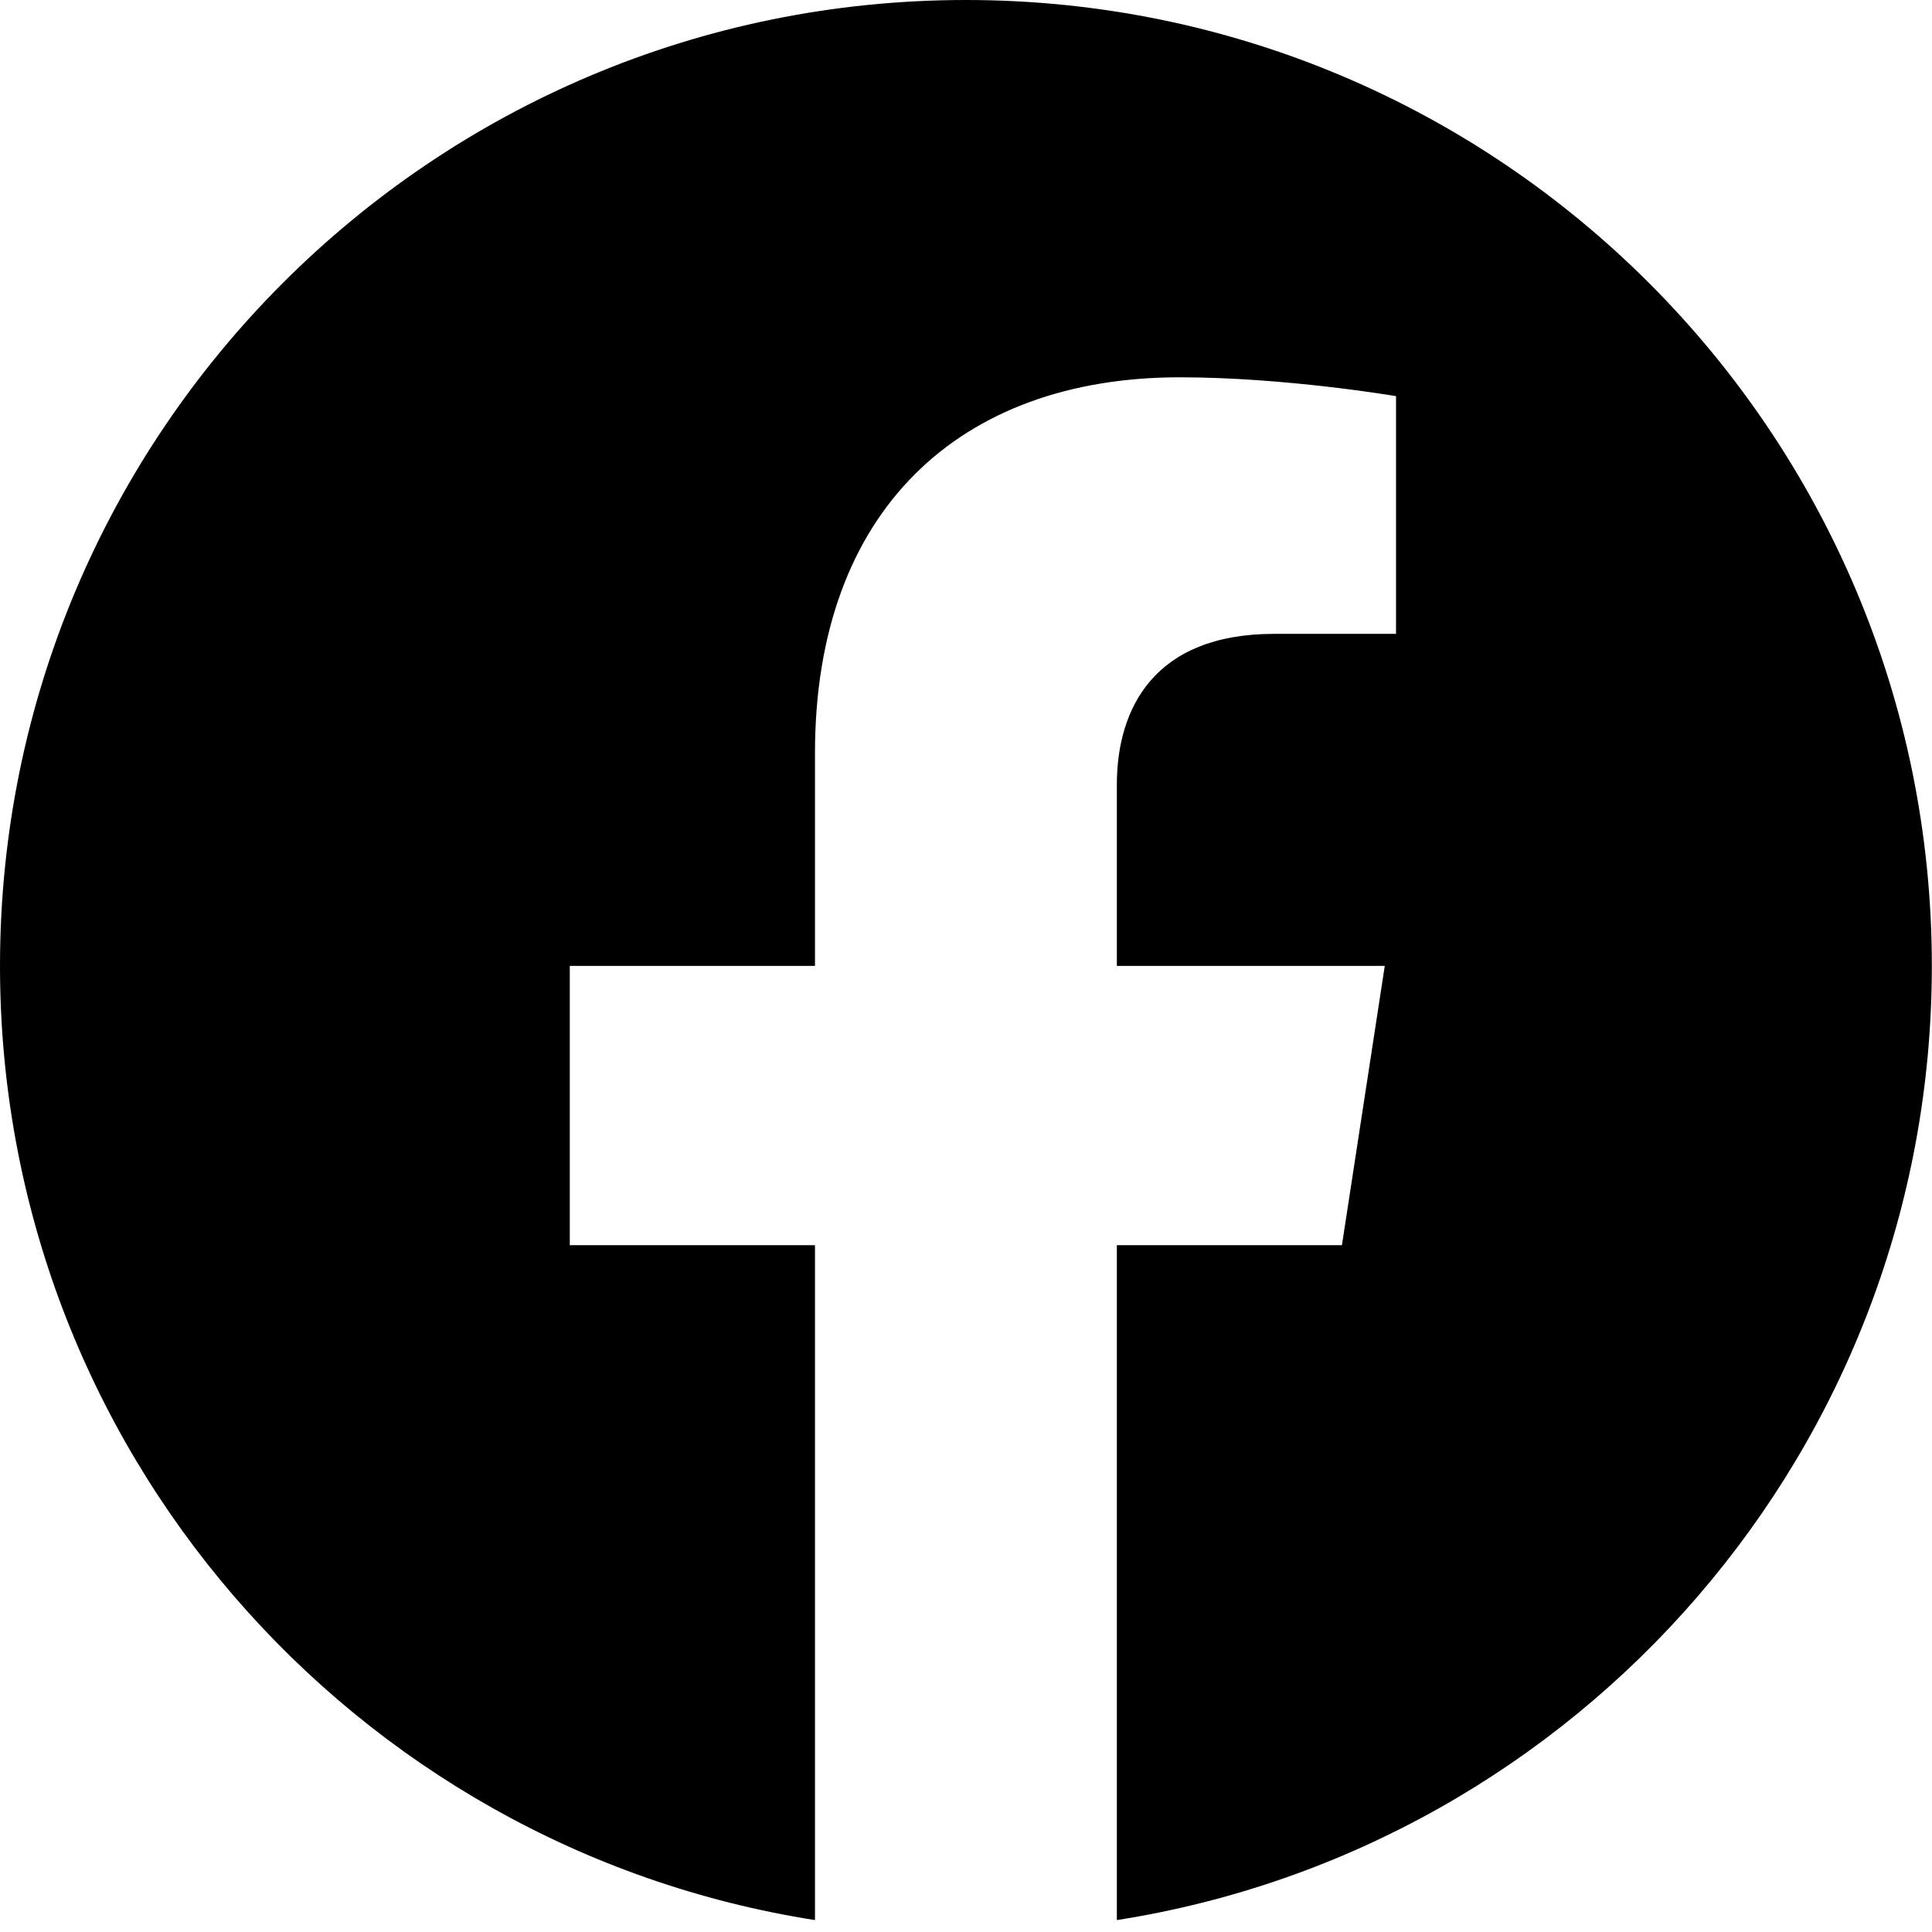
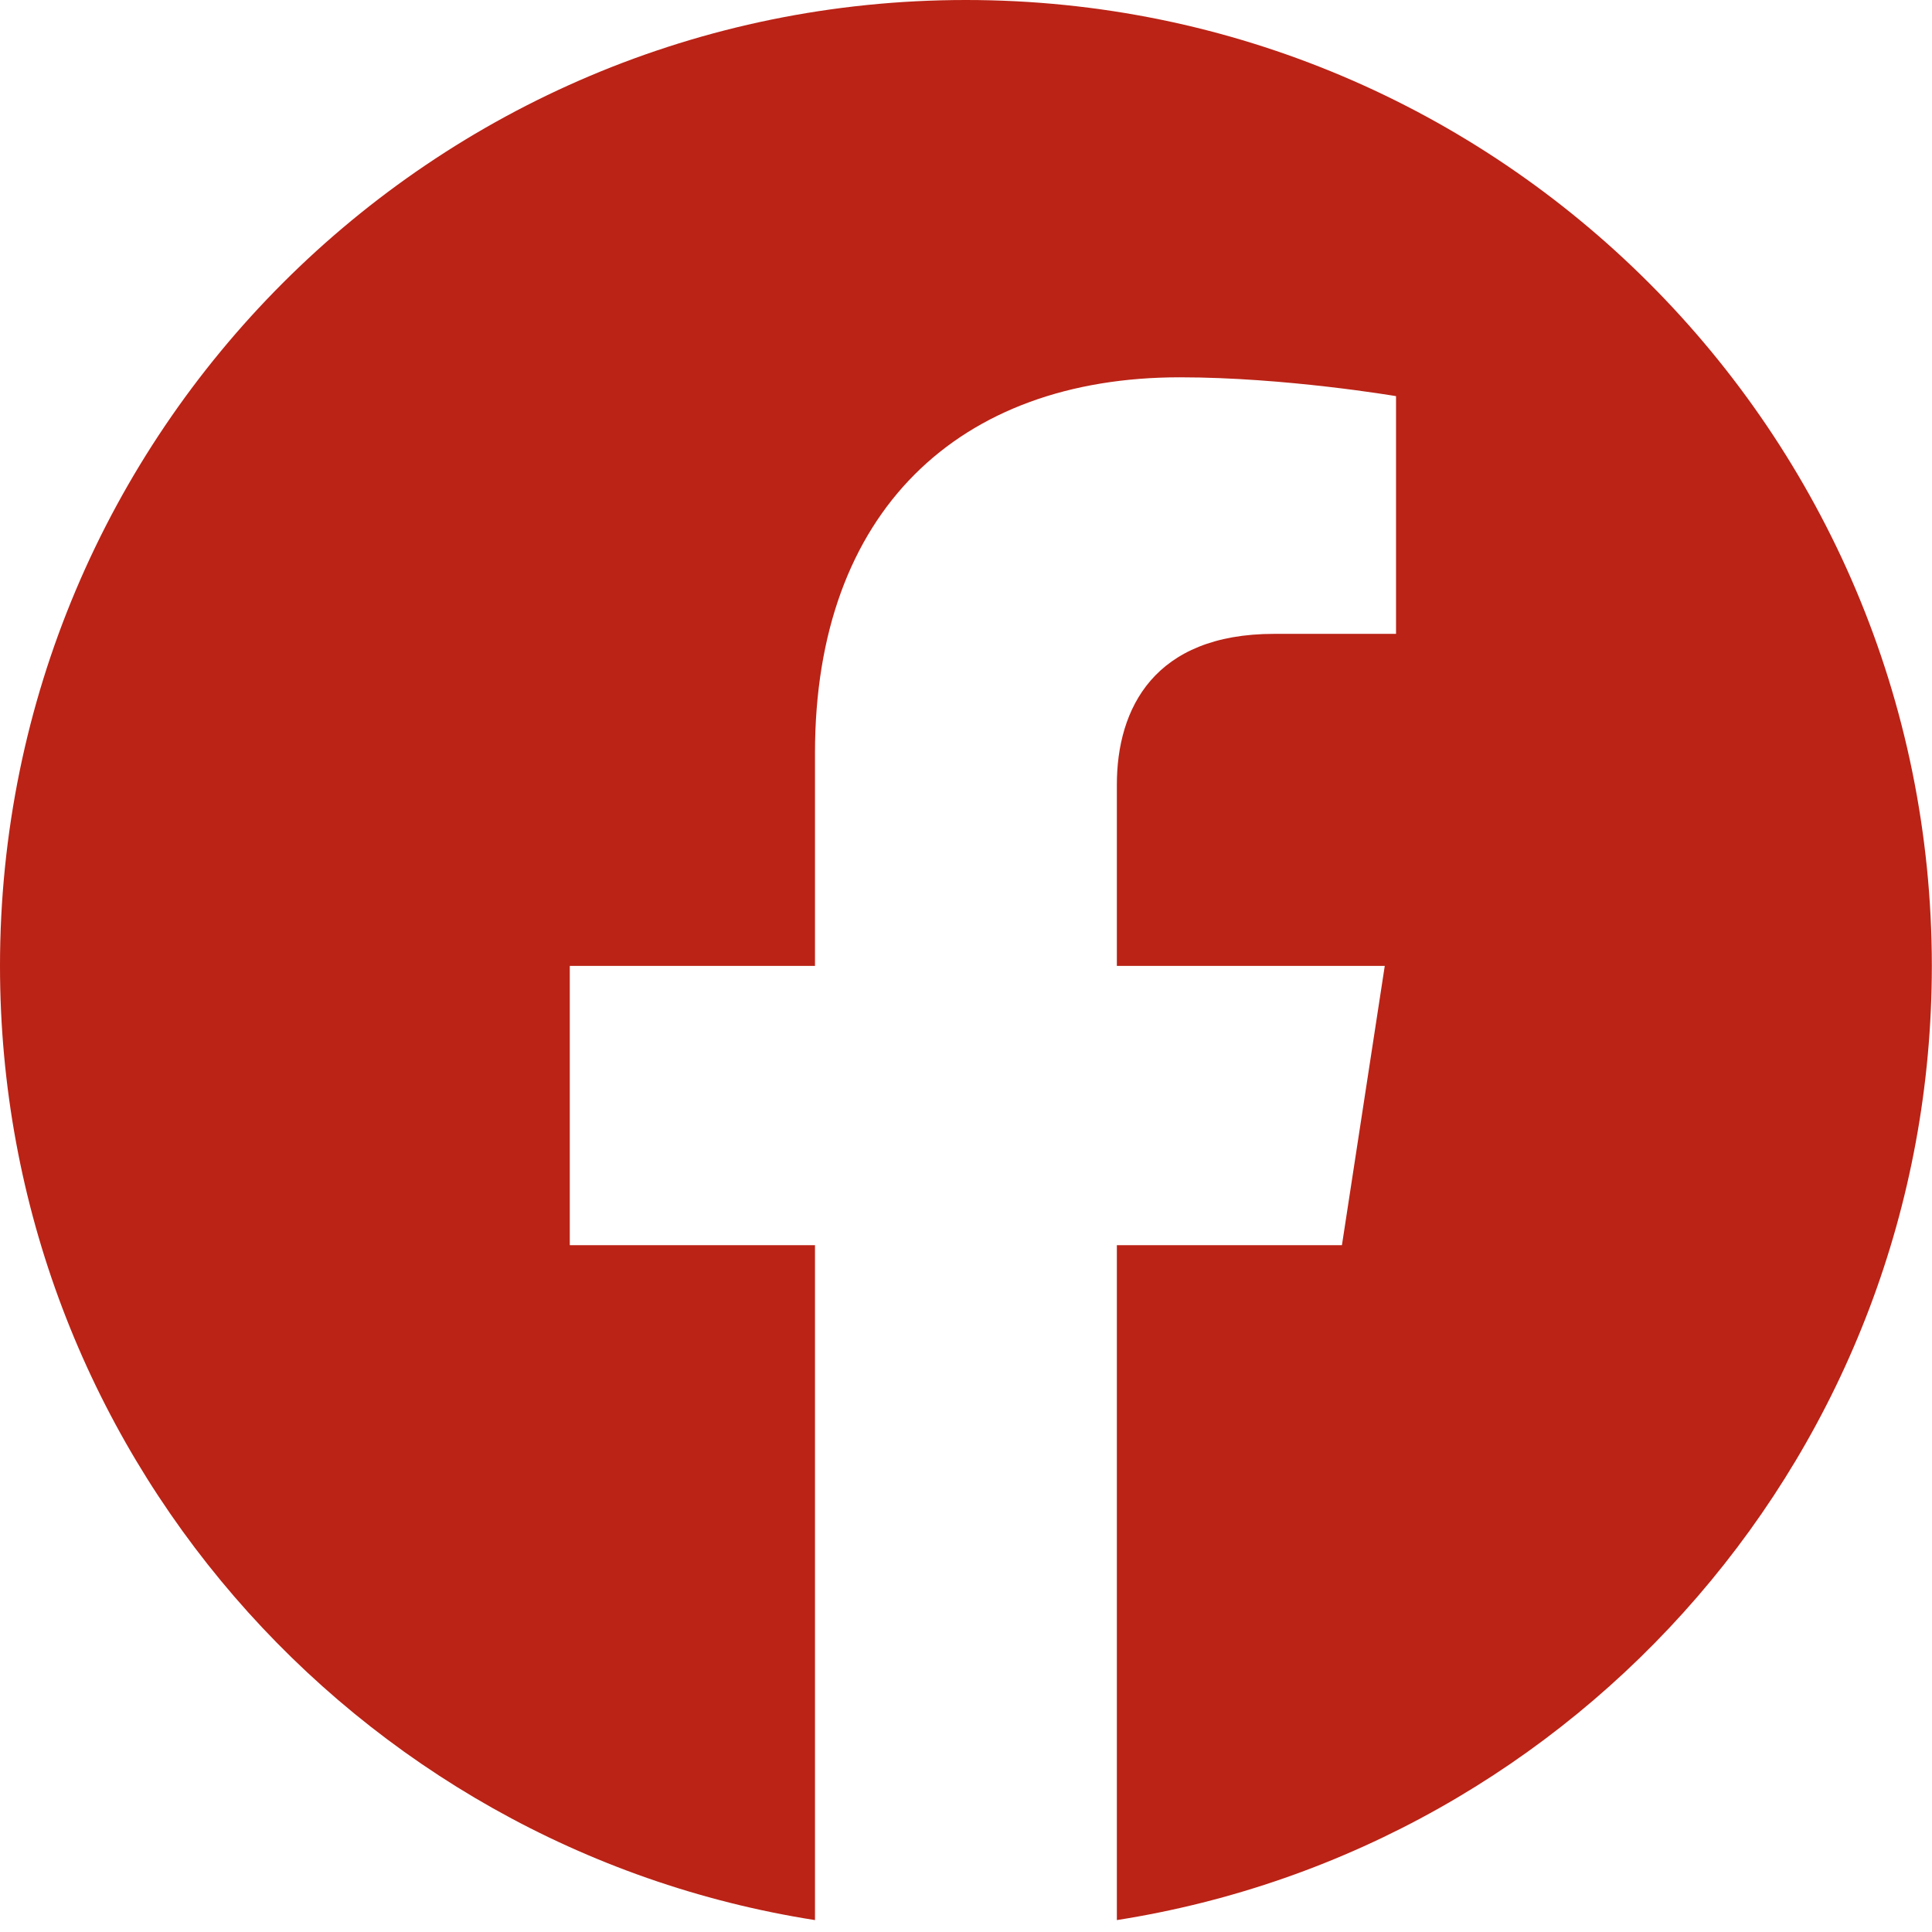
- <svg xmlns="http://www.w3.org/2000/svg" width="24px" height="24px" viewBox="0 0 24 24" role="img">
+ <svg xmlns="http://www.w3.org/2000/svg" width="24px" height="24px" fill="#BA2316" viewBox="0 0 24 24" role="img">
  <path d="M23.998 11.999C23.998 5.372 18.626 0 11.999 0C5.372 0 0 5.372 0 11.999C0 17.988 4.388 22.952 10.124 23.852V15.468H7.078V11.999H10.124V9.356C10.124 6.348 11.916 4.687 14.656 4.687C15.969 4.687 17.342 4.921 17.342 4.921V7.874H15.829C14.339 7.874 13.874 8.799 13.874 9.748V11.999H17.202L16.67 15.468H13.874V23.852C19.61 22.952 23.998 17.988 23.998 11.999Z" />
</svg>
